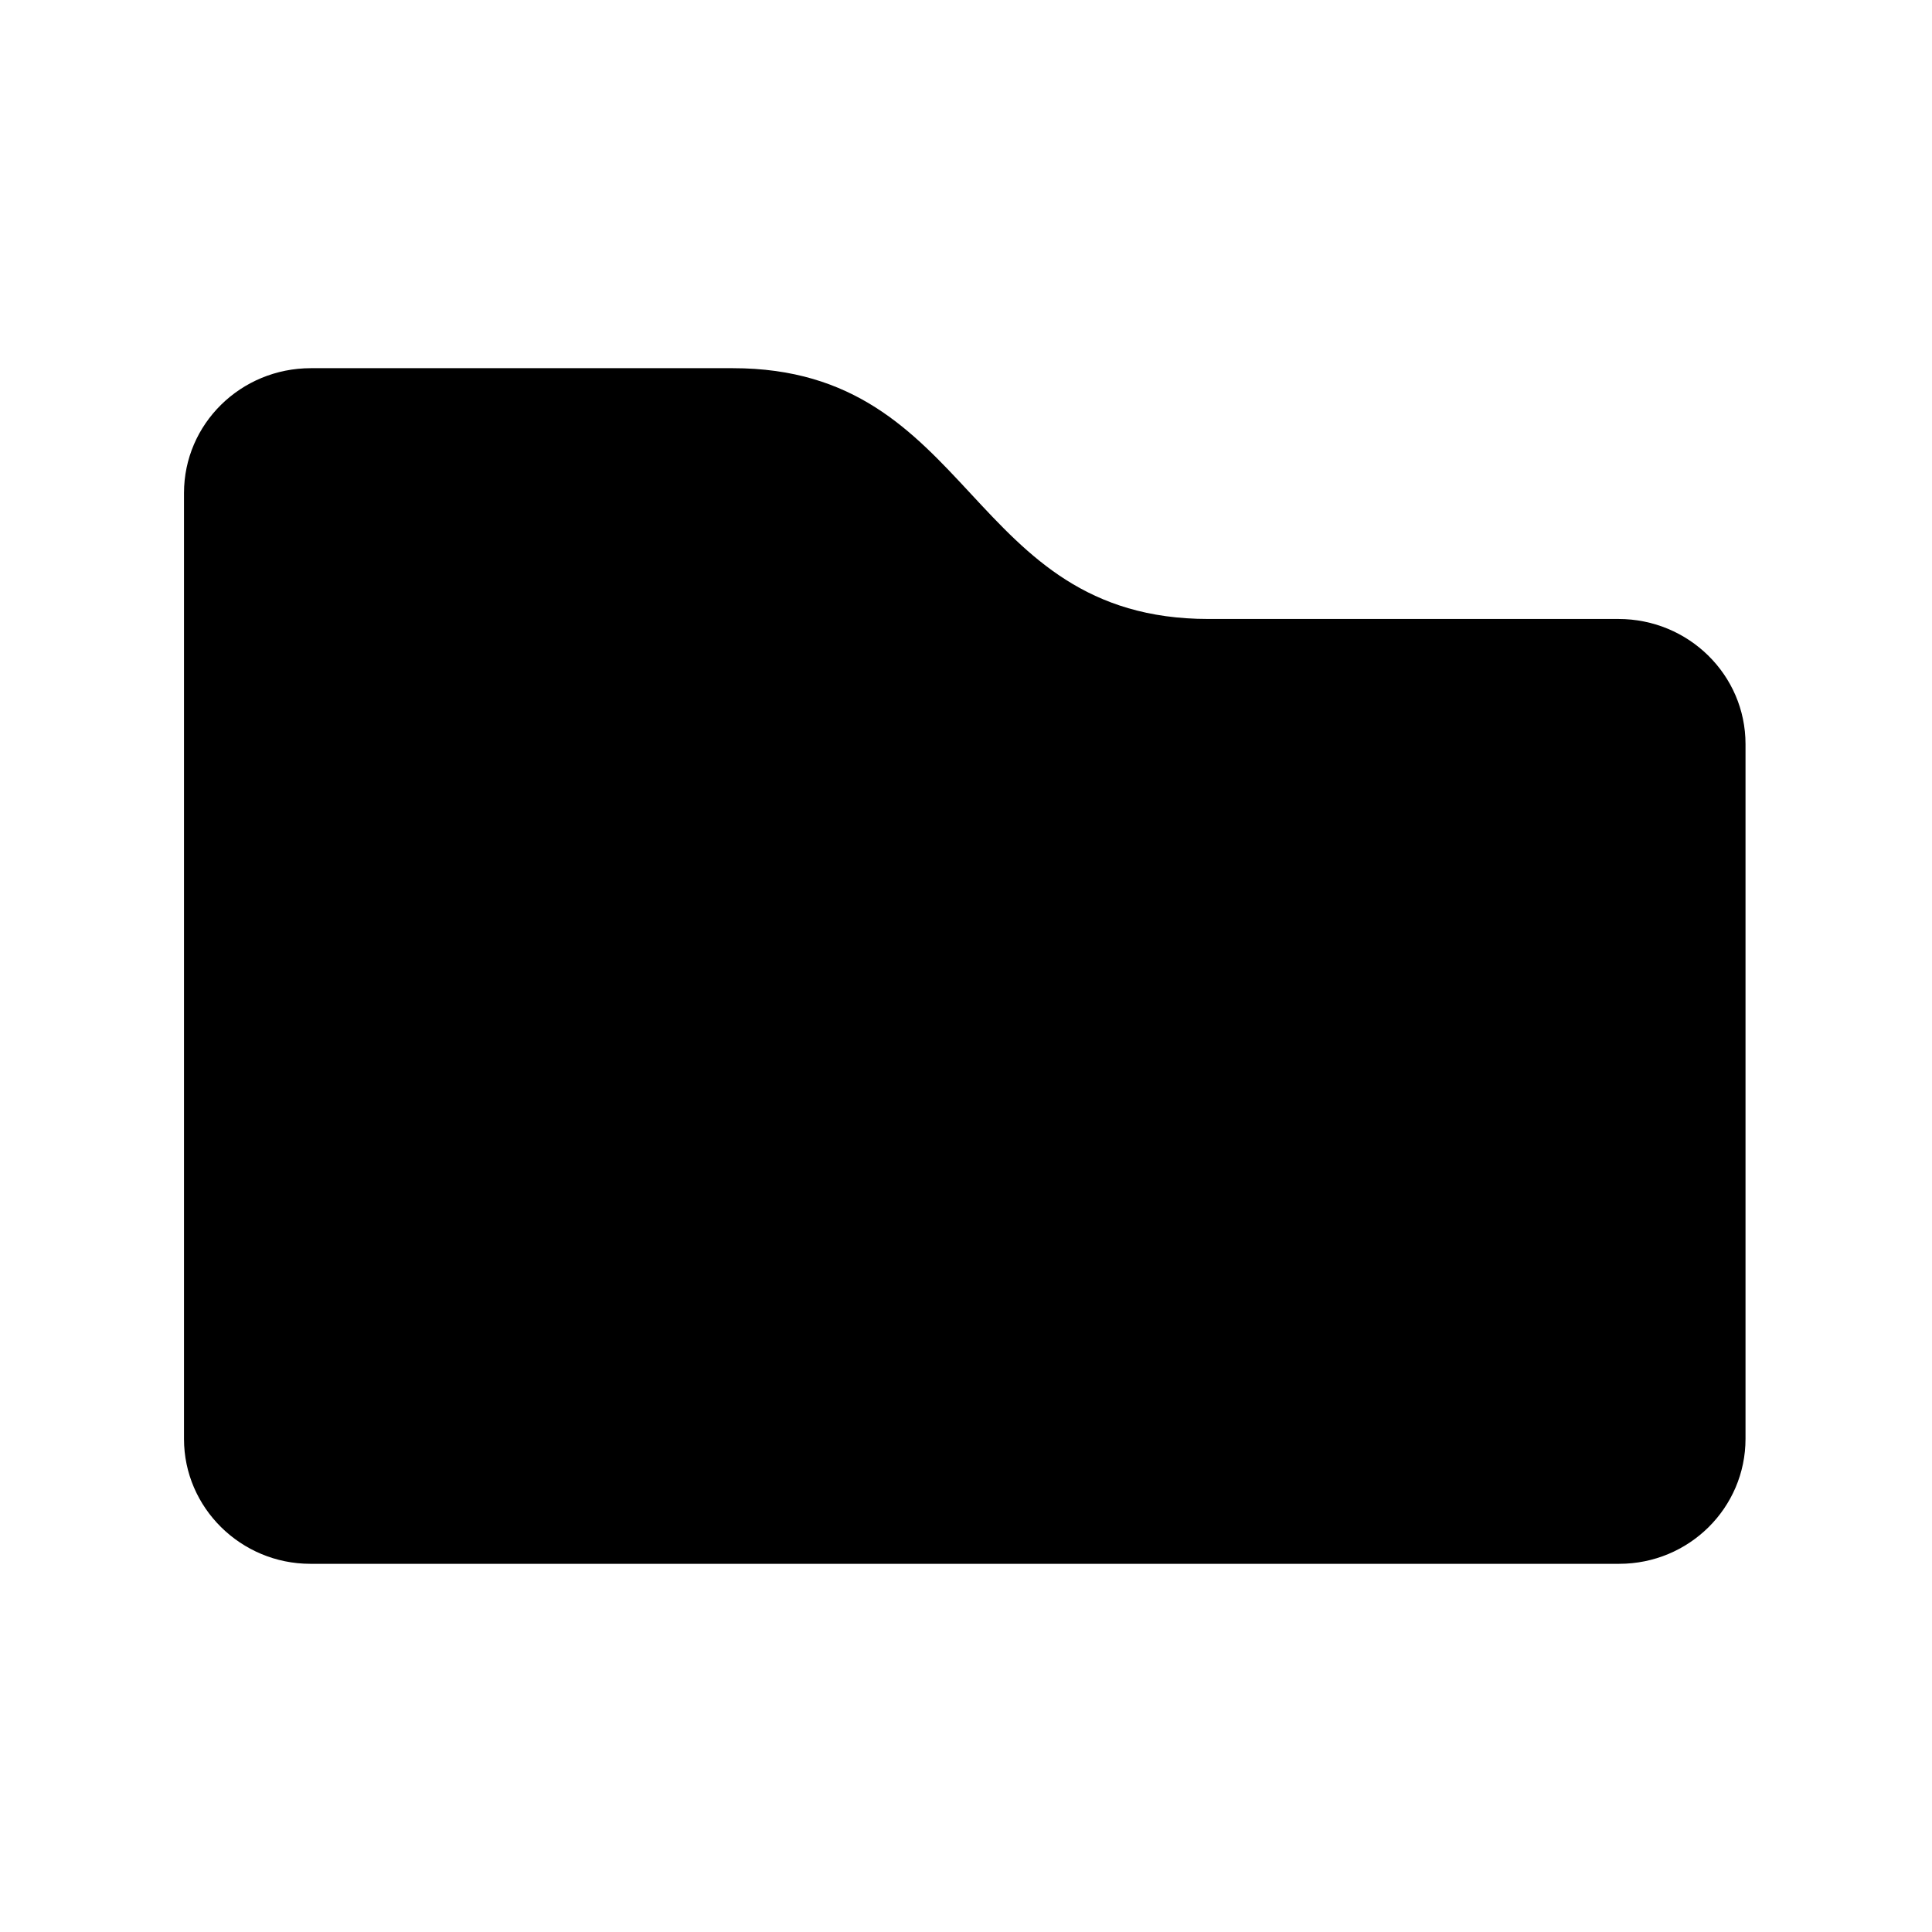
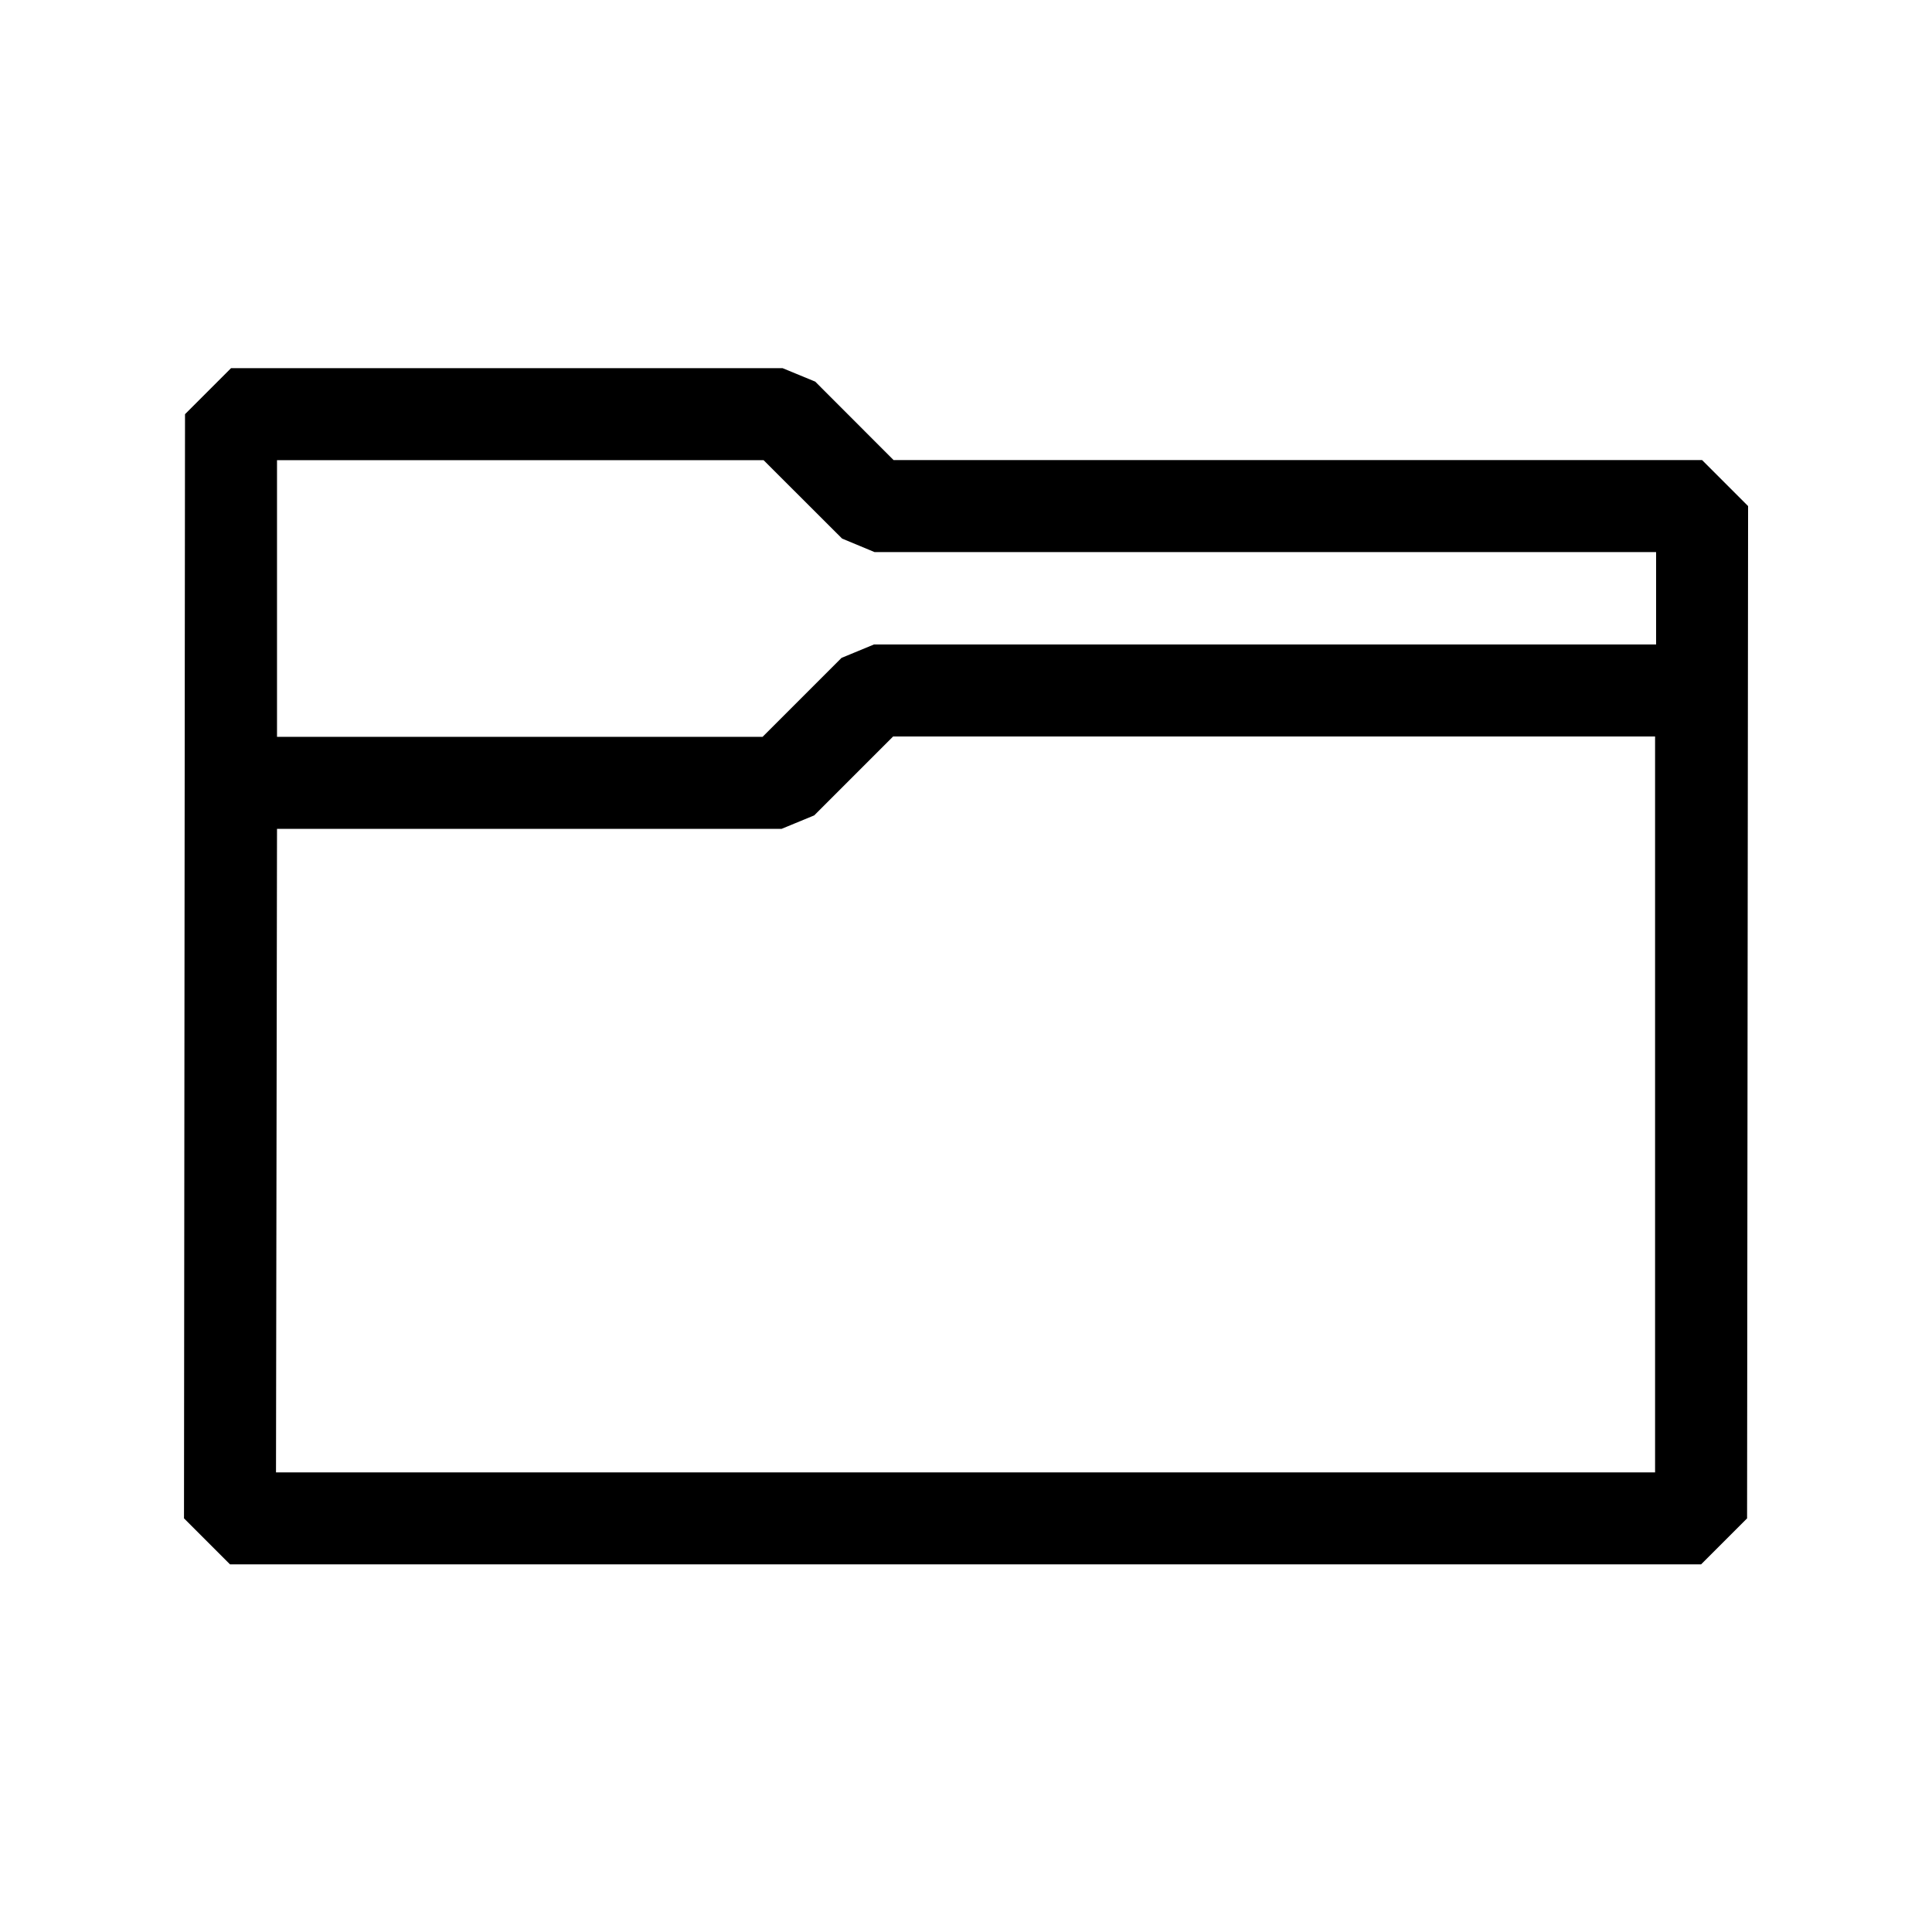
<svg xmlns="http://www.w3.org/2000/svg" width="21px" height="21px" viewBox="0 0 21 21" version="1.1" xml:space="preserve" style="fill-rule:evenodd;clip-rule:evenodd;stroke-linejoin:round;stroke-miterlimit:2;">
-   <path d="M18.973,15.639c0,0.751 -0.614,1.359 -1.373,1.359l-14.227,0c-0.753,0 -1.373,-0.608 -1.373,-1.357l0,-10.282c0,-0.751 0.617,-1.357 1.379,-1.357c0,0 2.536,0 4.587,0c2.638,0 2.531,2.726 5.169,2.726c1.768,0 4.457,0 4.457,0c0.763,0 1.381,0.609 1.381,1.36l0,7.551Z" />
+   <path d="M2.011,4.502l0.5,-0.5l5.996,0l0.354,0.146l0.852,0.853l8.788,0l0.5,0.5l-0.011,11.003l-0.5,0.5l-15.99,0l-0.5,-0.5l0.011,-12.002Zm15.99,1.499l0,1.004l-8.501,0l-0.353,0.146l-0.858,0.858l-5.278,0l0,-3.007l5.289,0l0.853,0.852l0.353,0.147l8.495,0Zm-9.505,3.008l-5.485,0l-0.011,6.995l14.99,0l0,-7.999l-8.282,0l-0.858,0.858l-0.354,0.146Z" />
</svg>
